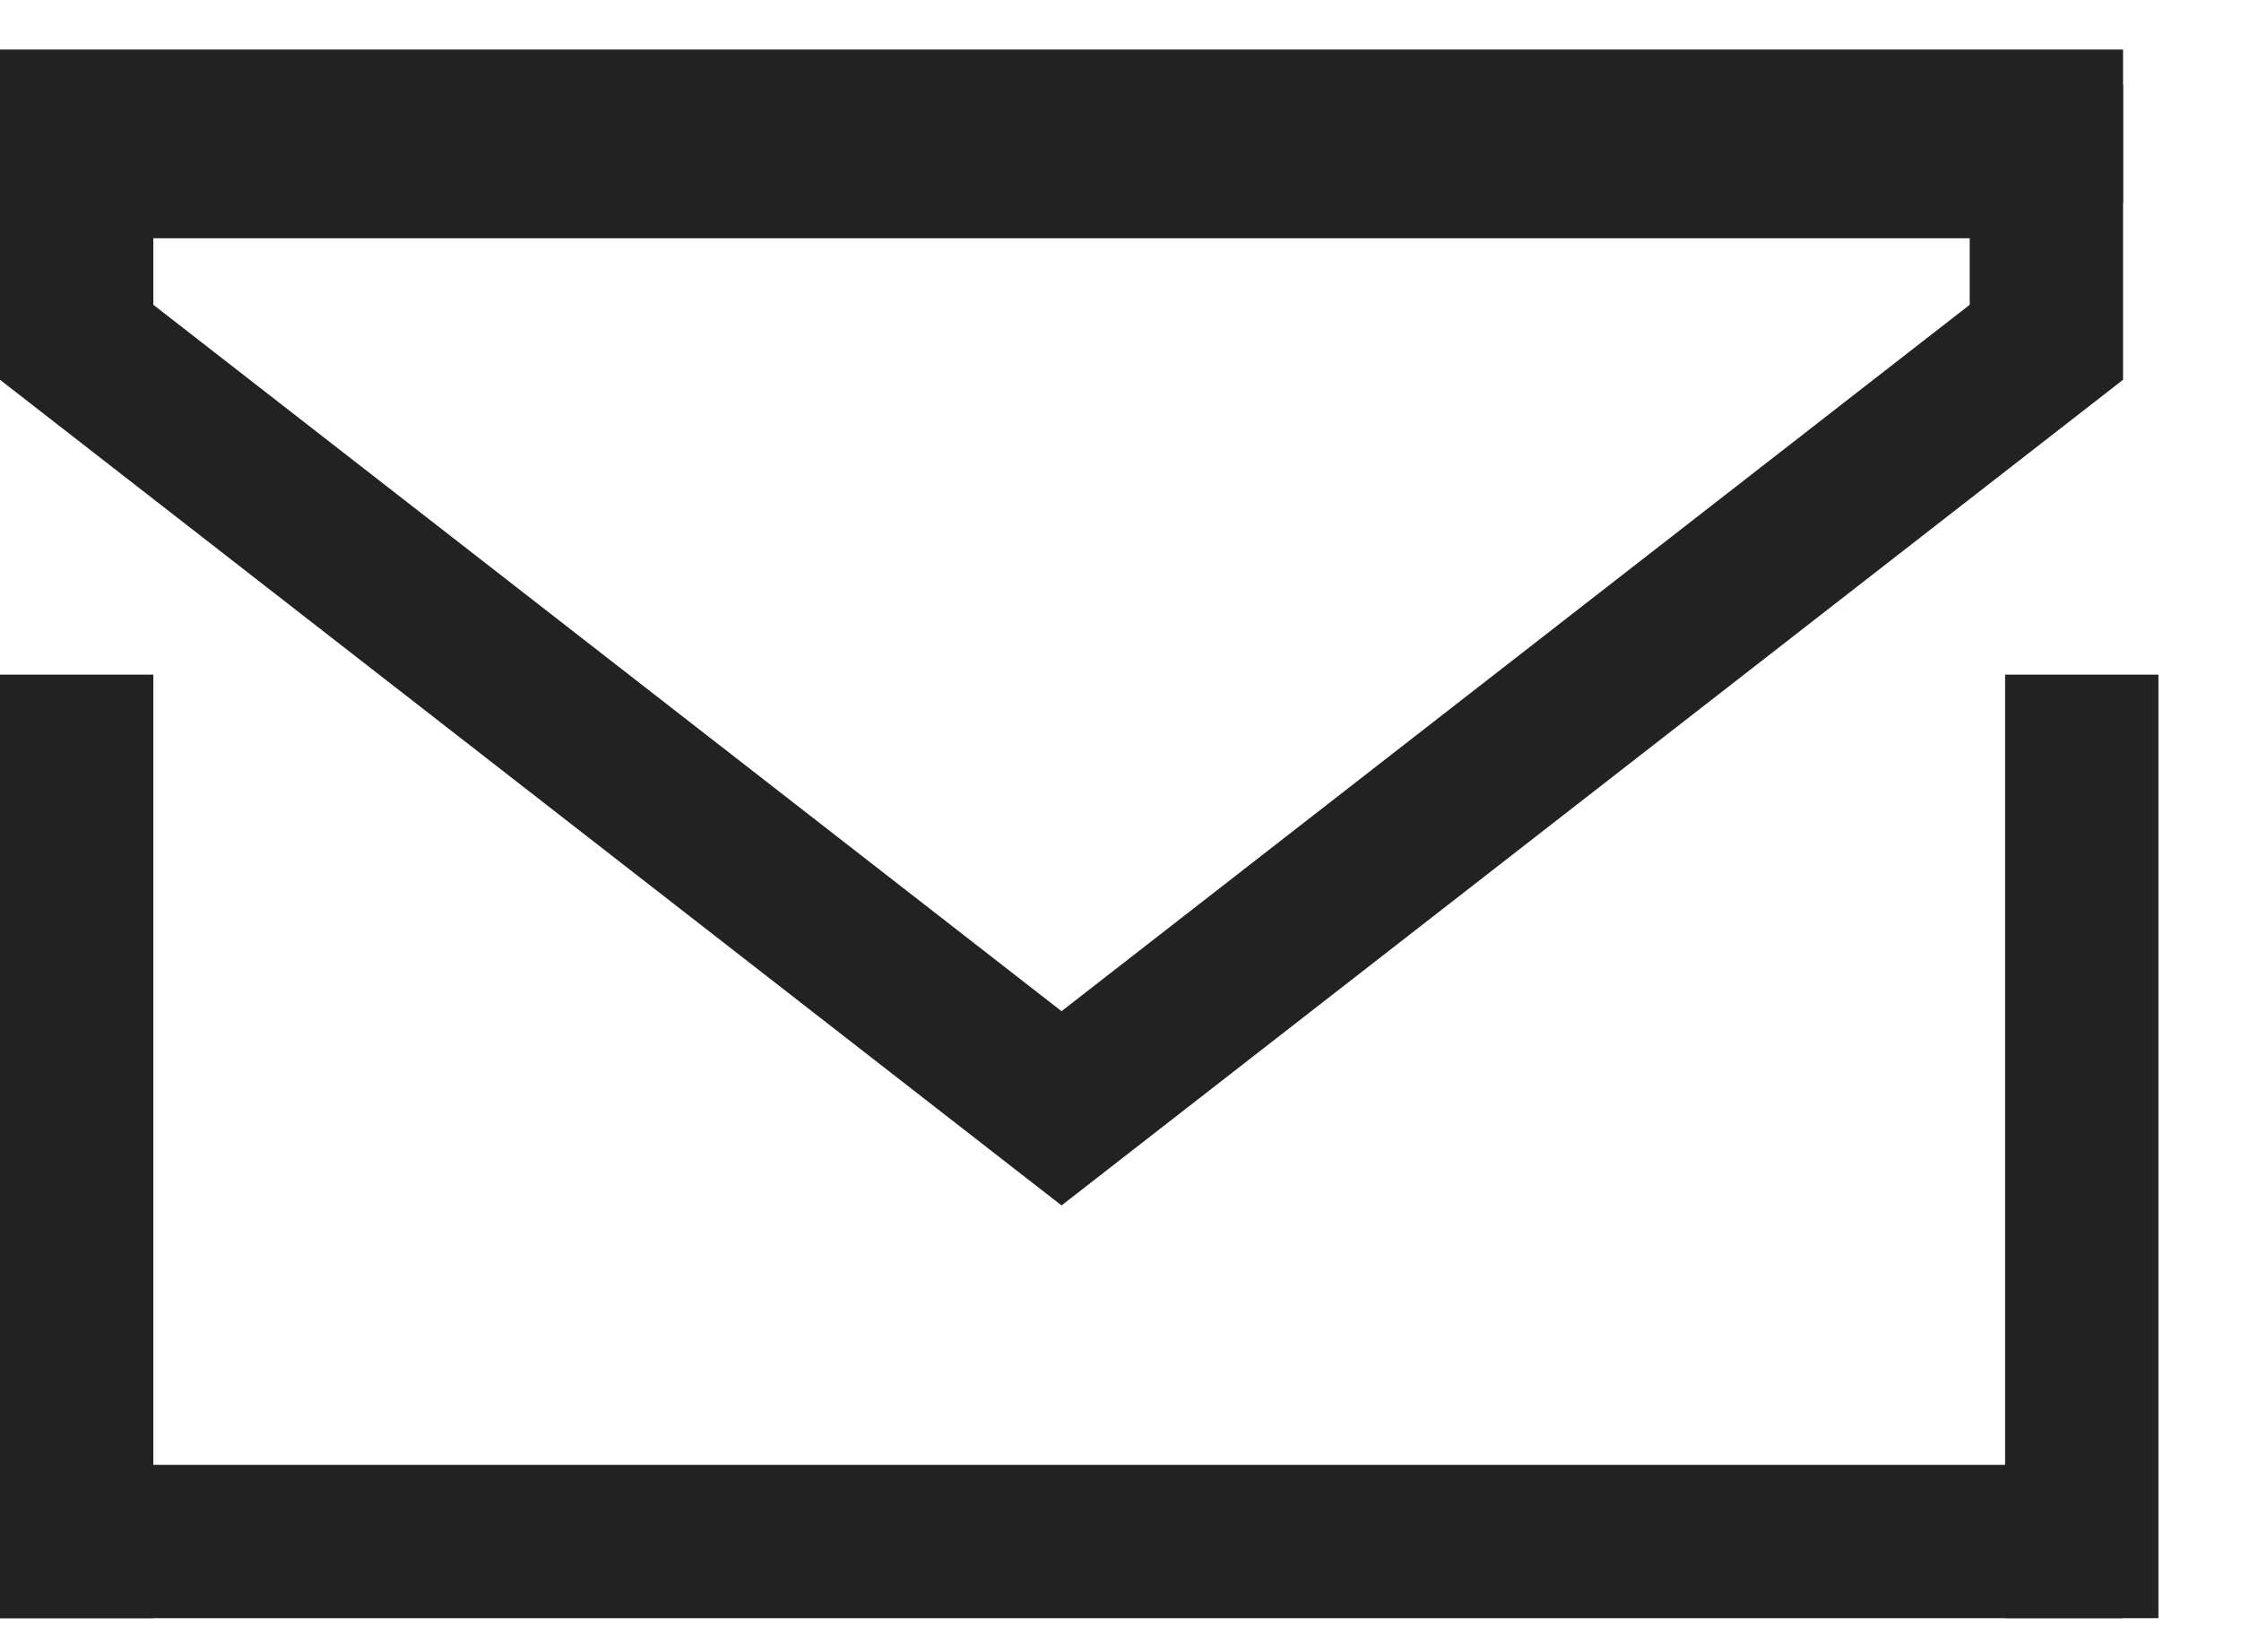
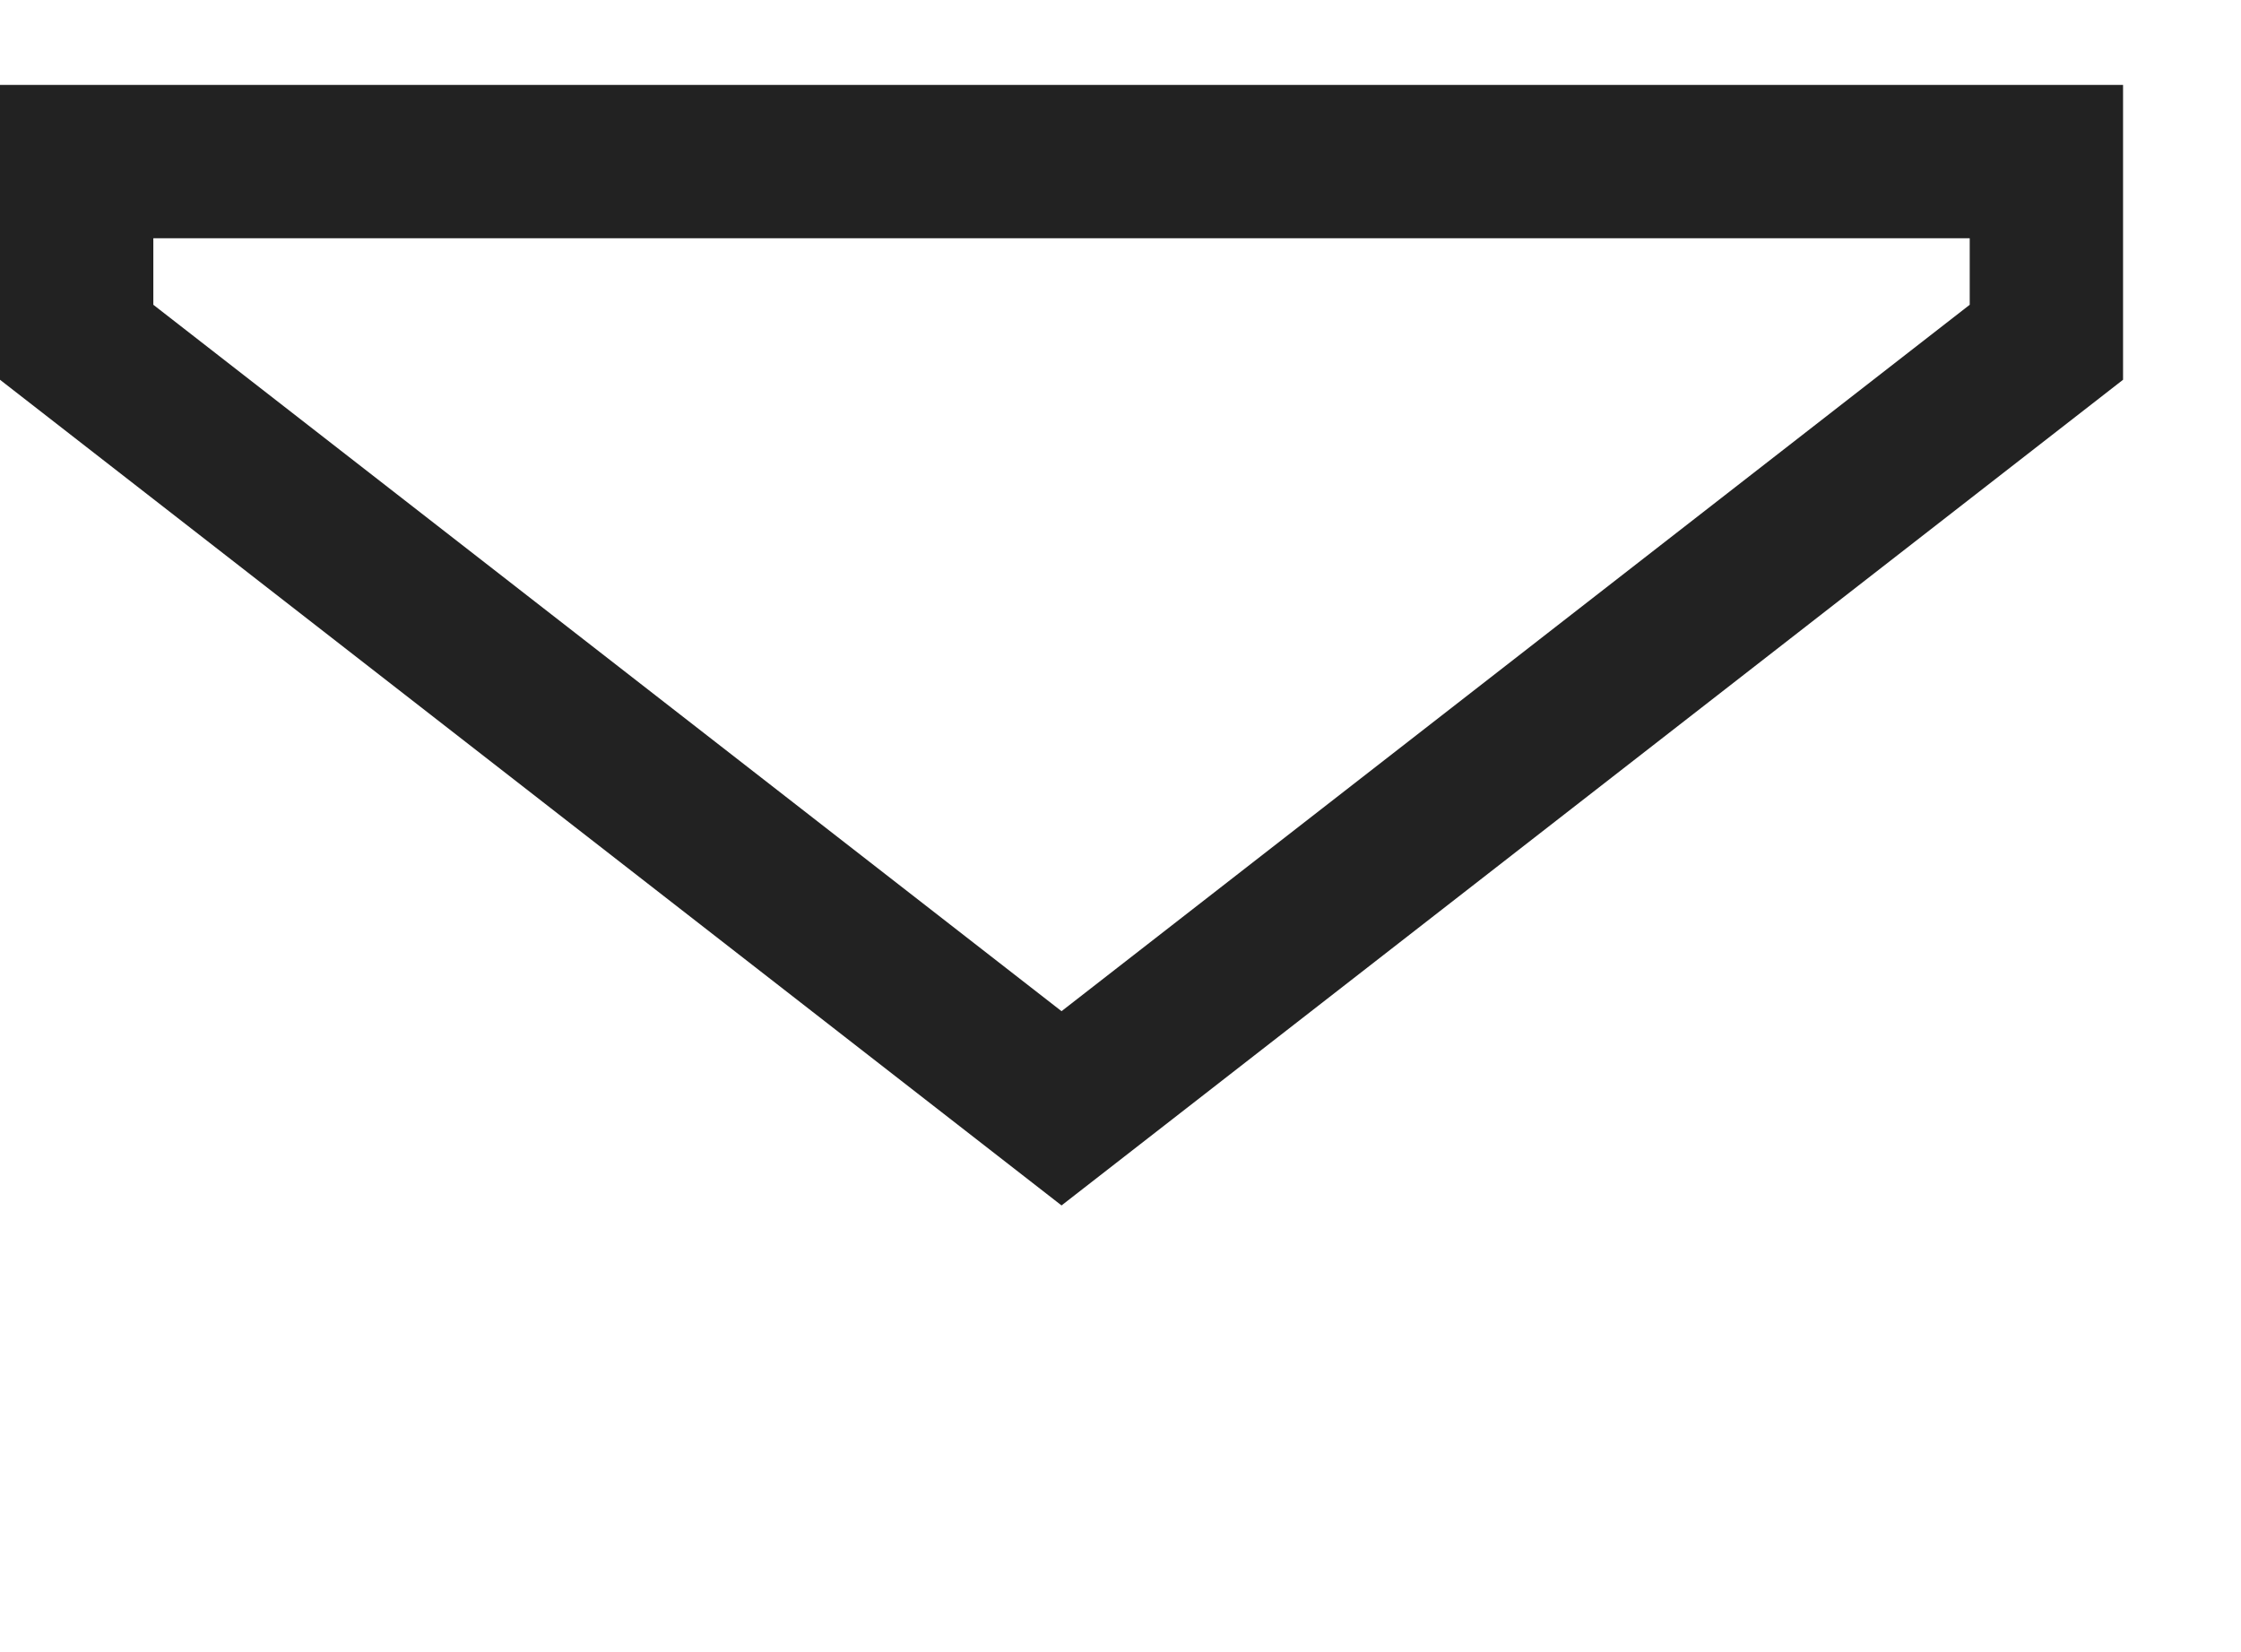
<svg xmlns="http://www.w3.org/2000/svg" width="19" height="14" viewBox="0 0 19 14" fill="none">
-   <line x1="0.65" y1="5.72" x2="0.65" y2="13.72" stroke="#222222" stroke-width="1.3" />
-   <line x1="17.65" y1="5.72" x2="17.65" y2="13.72" stroke="#222222" stroke-width="1.3" />
-   <line y1="13.07" x2="18" y2="13.07" stroke="#222222" stroke-width="1.3" />
-   <line y1="1.07" x2="18" y2="1.07" stroke="#222222" stroke-width="1.3" />
+   <line x1="0.65" y1="5.72" x2="0.65" y2="13.72" stroke-width="1.3" />
+   <line x1="17.65" y1="5.72" x2="17.65" y2="13.72" stroke-width="1.3" />
+   <line y1="13.07" x2="18" y2="13.07" stroke-width="1.3" />
+   <line y1="1.07" x2="18" y2="1.07" stroke-width="1.3" />
  <path d="M17.35 2.902L9 9.397L0.65 2.902V1.37H3.5L9 1.37H14H17.35V2.902Z" stroke="#222222" stroke-width="1.3" />
</svg>
